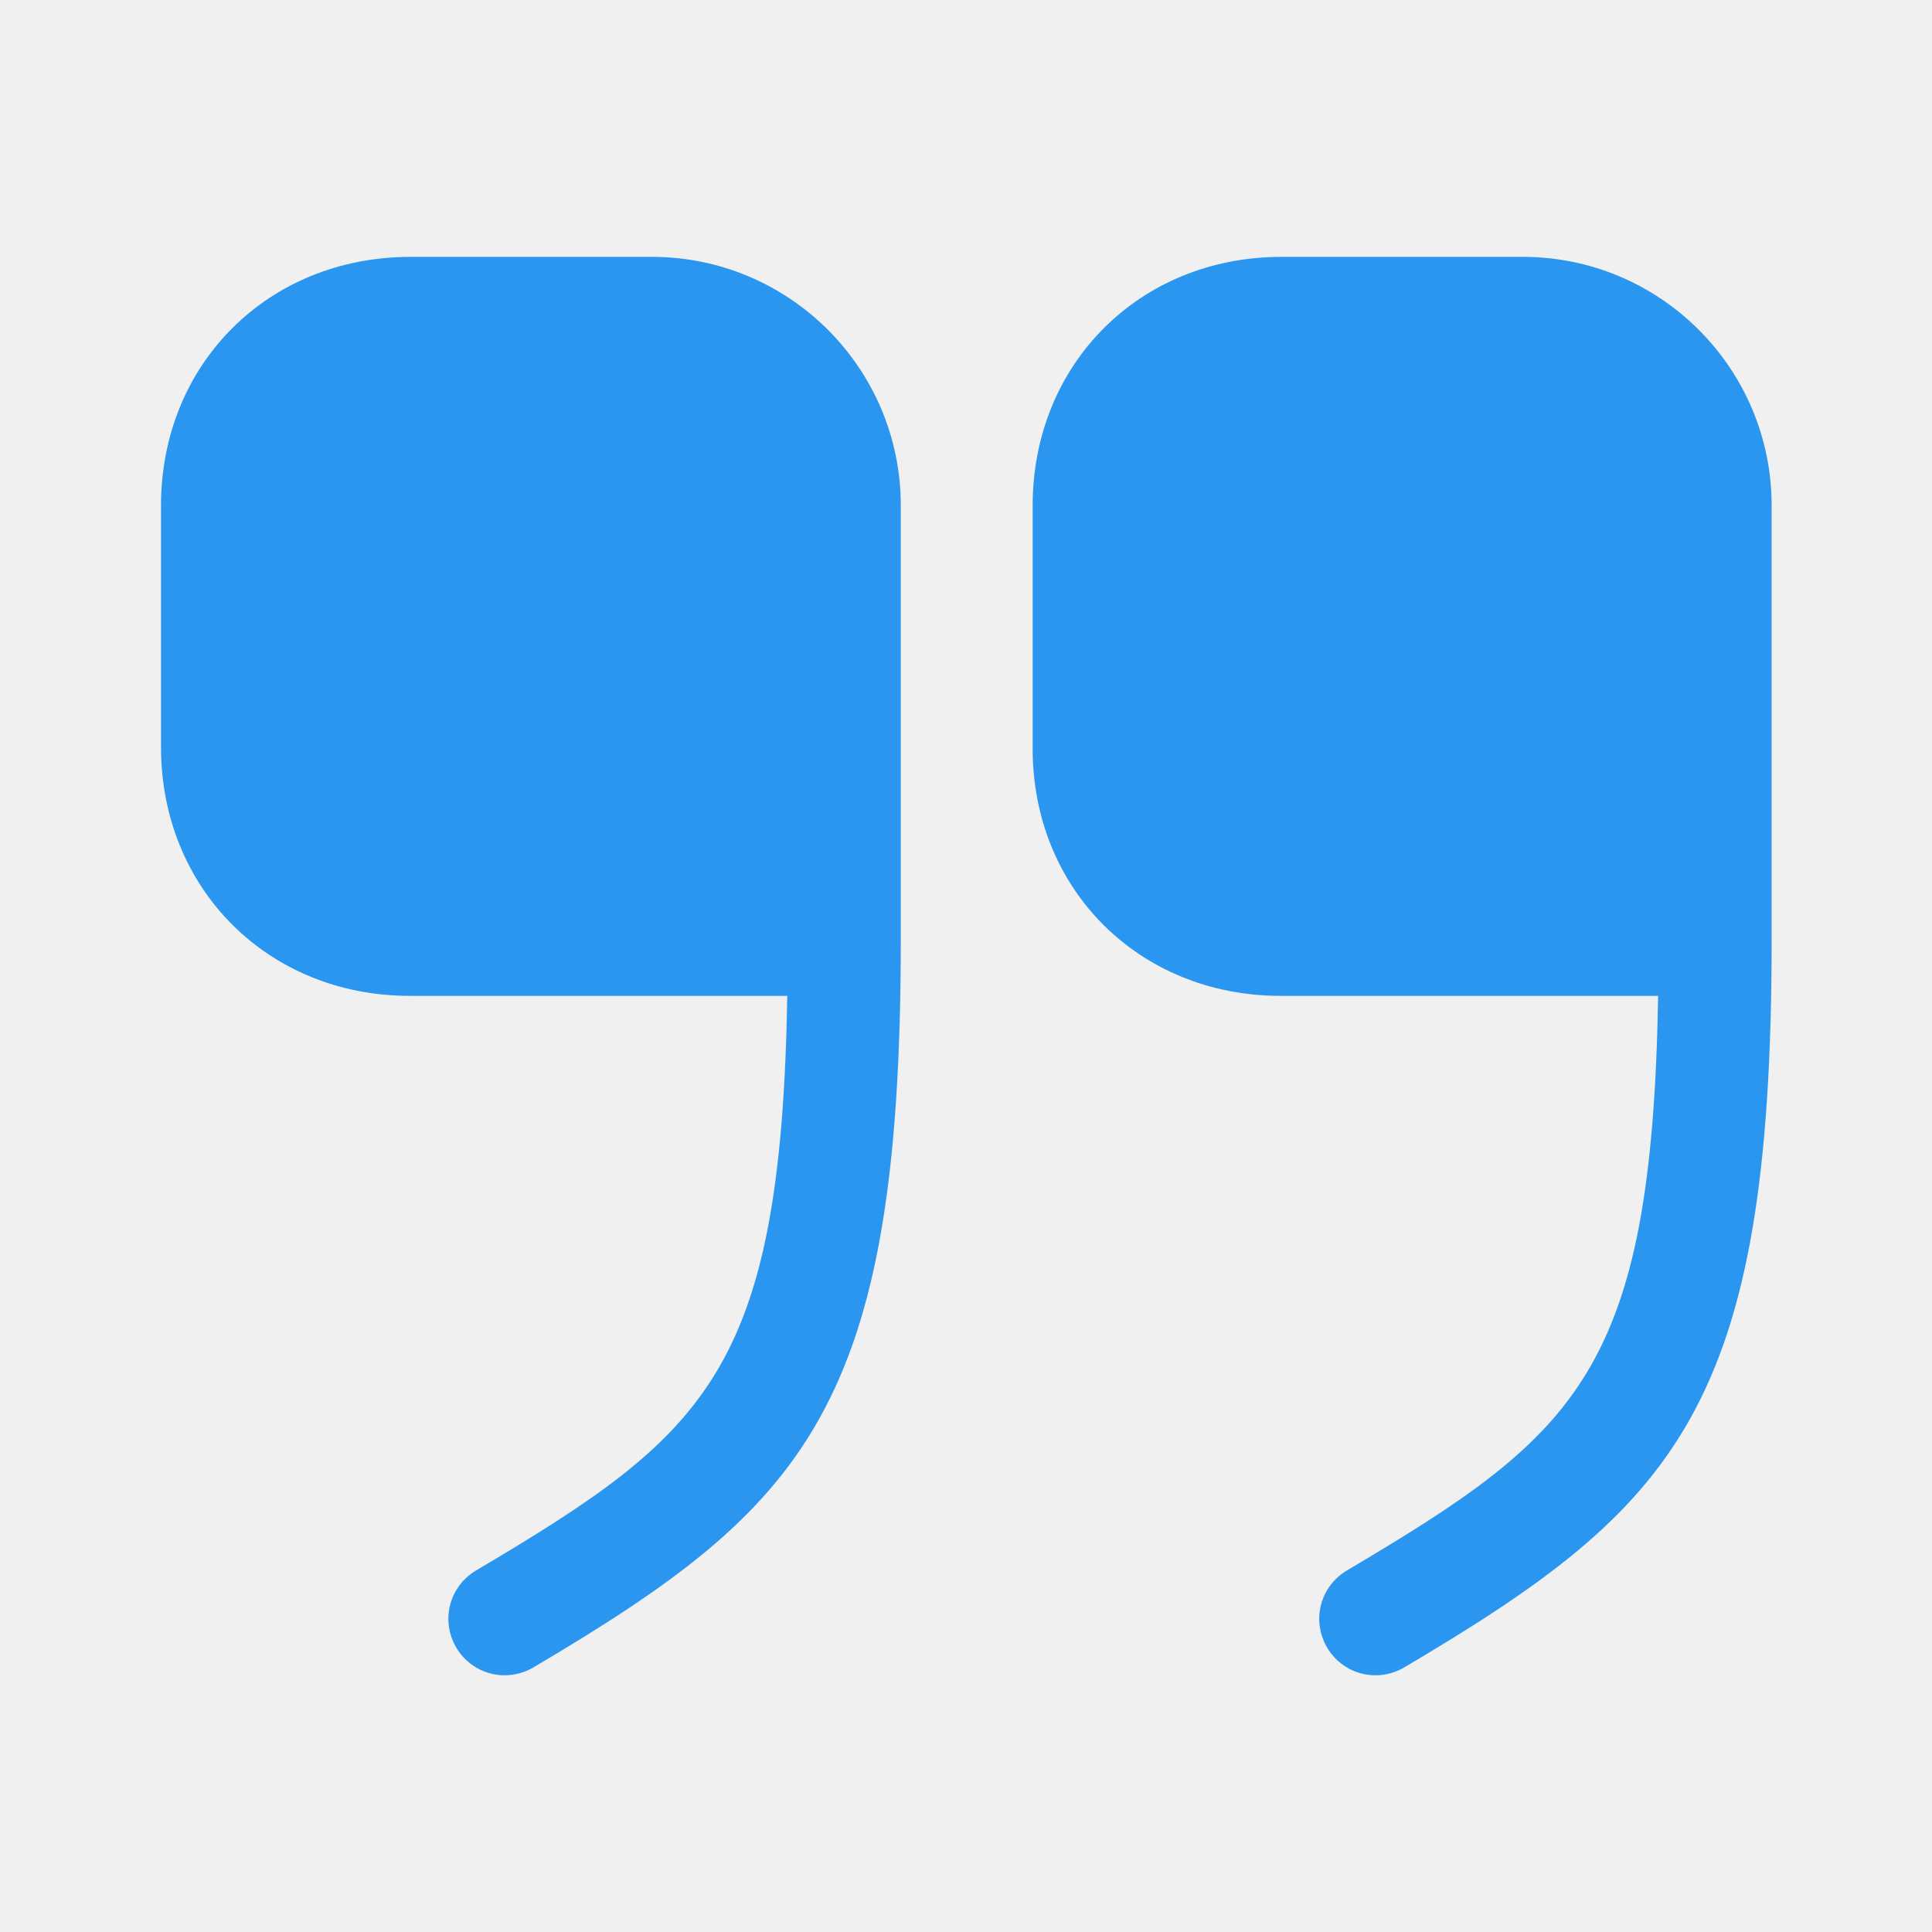
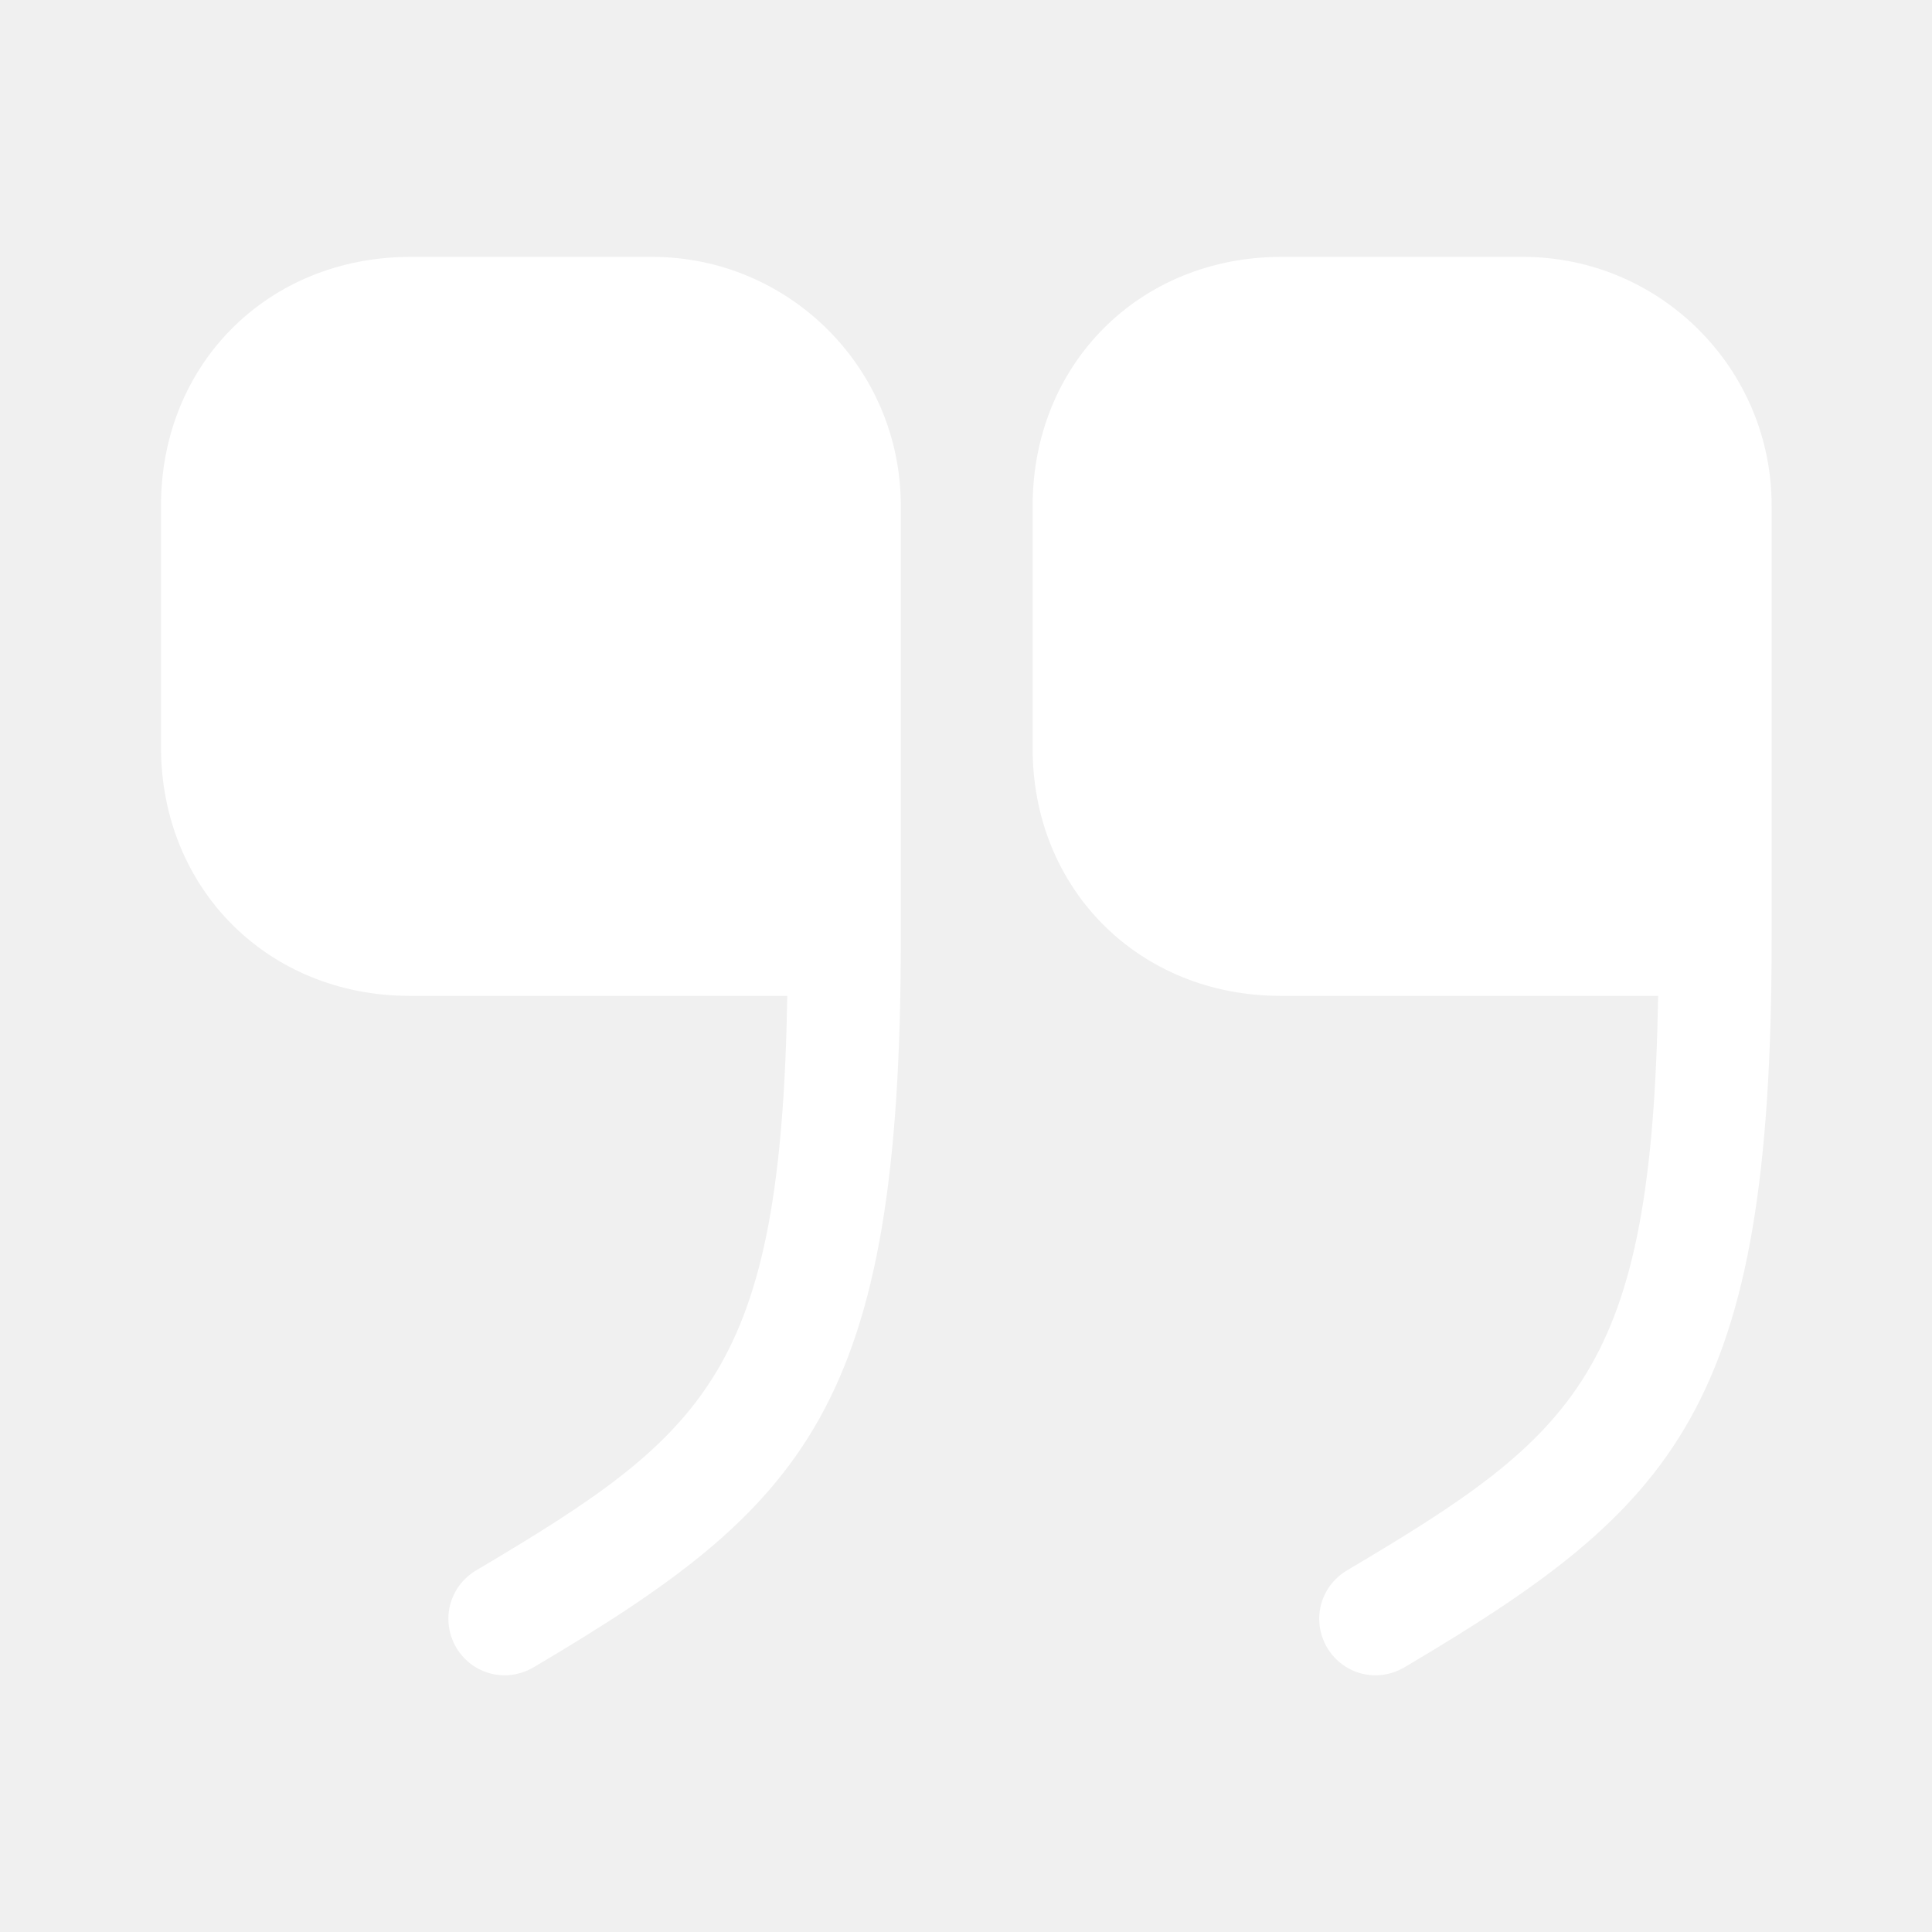
<svg xmlns="http://www.w3.org/2000/svg" width="24" height="24" viewBox="0 0 24 24" fill="none">
-   <path d="M15.908 12.371H20.598C20.518 17.041 19.598 17.811 16.728 19.511C16.398 19.711 16.288 20.131 16.488 20.471C16.688 20.801 17.108 20.911 17.448 20.711C20.828 18.711 22.008 17.491 22.008 11.671V6.281C22.008 4.571 20.618 3.191 18.918 3.191H15.918C14.158 3.191 12.828 4.521 12.828 6.281V9.281C12.818 11.041 14.148 12.371 15.908 12.371Z" fill="#2B96F0" />
-   <path d="M5.09 12.371H9.78C9.7 17.041 8.78 17.811 5.91 19.511C5.58 19.711 5.47 20.131 5.67 20.471C5.87 20.801 6.29 20.911 6.63 20.711C10.01 18.711 11.19 17.491 11.19 11.671V6.281C11.19 4.571 9.8 3.191 8.1 3.191H5.1C3.33 3.191 2 4.521 2 6.281V9.281C2 11.041 3.33 12.371 5.09 12.371Z" fill="#2B96F0" />
+   <path d="M15.908 12.371H20.598C20.518 17.041 19.598 17.811 16.728 19.511C16.398 19.711 16.288 20.131 16.488 20.471C16.688 20.801 17.108 20.911 17.448 20.711C20.828 18.711 22.008 17.491 22.008 11.671V6.281C22.008 4.571 20.618 3.191 18.918 3.191H15.918C14.158 3.191 12.828 4.521 12.828 6.281V9.281C12.818 11.041 14.148 12.371 15.908 12.371Z" fill="#ffffff" />
+   <path d="M5.09 12.371H9.78C9.7 17.041 8.78 17.811 5.91 19.511C5.58 19.711 5.47 20.131 5.67 20.471C5.87 20.801 6.29 20.911 6.63 20.711C10.01 18.711 11.19 17.491 11.19 11.671V6.281C11.19 4.571 9.8 3.191 8.1 3.191H5.1C3.33 3.191 2 4.521 2 6.281V9.281C2 11.041 3.33 12.371 5.09 12.371Z" fill="#ffffff" />
</svg>
